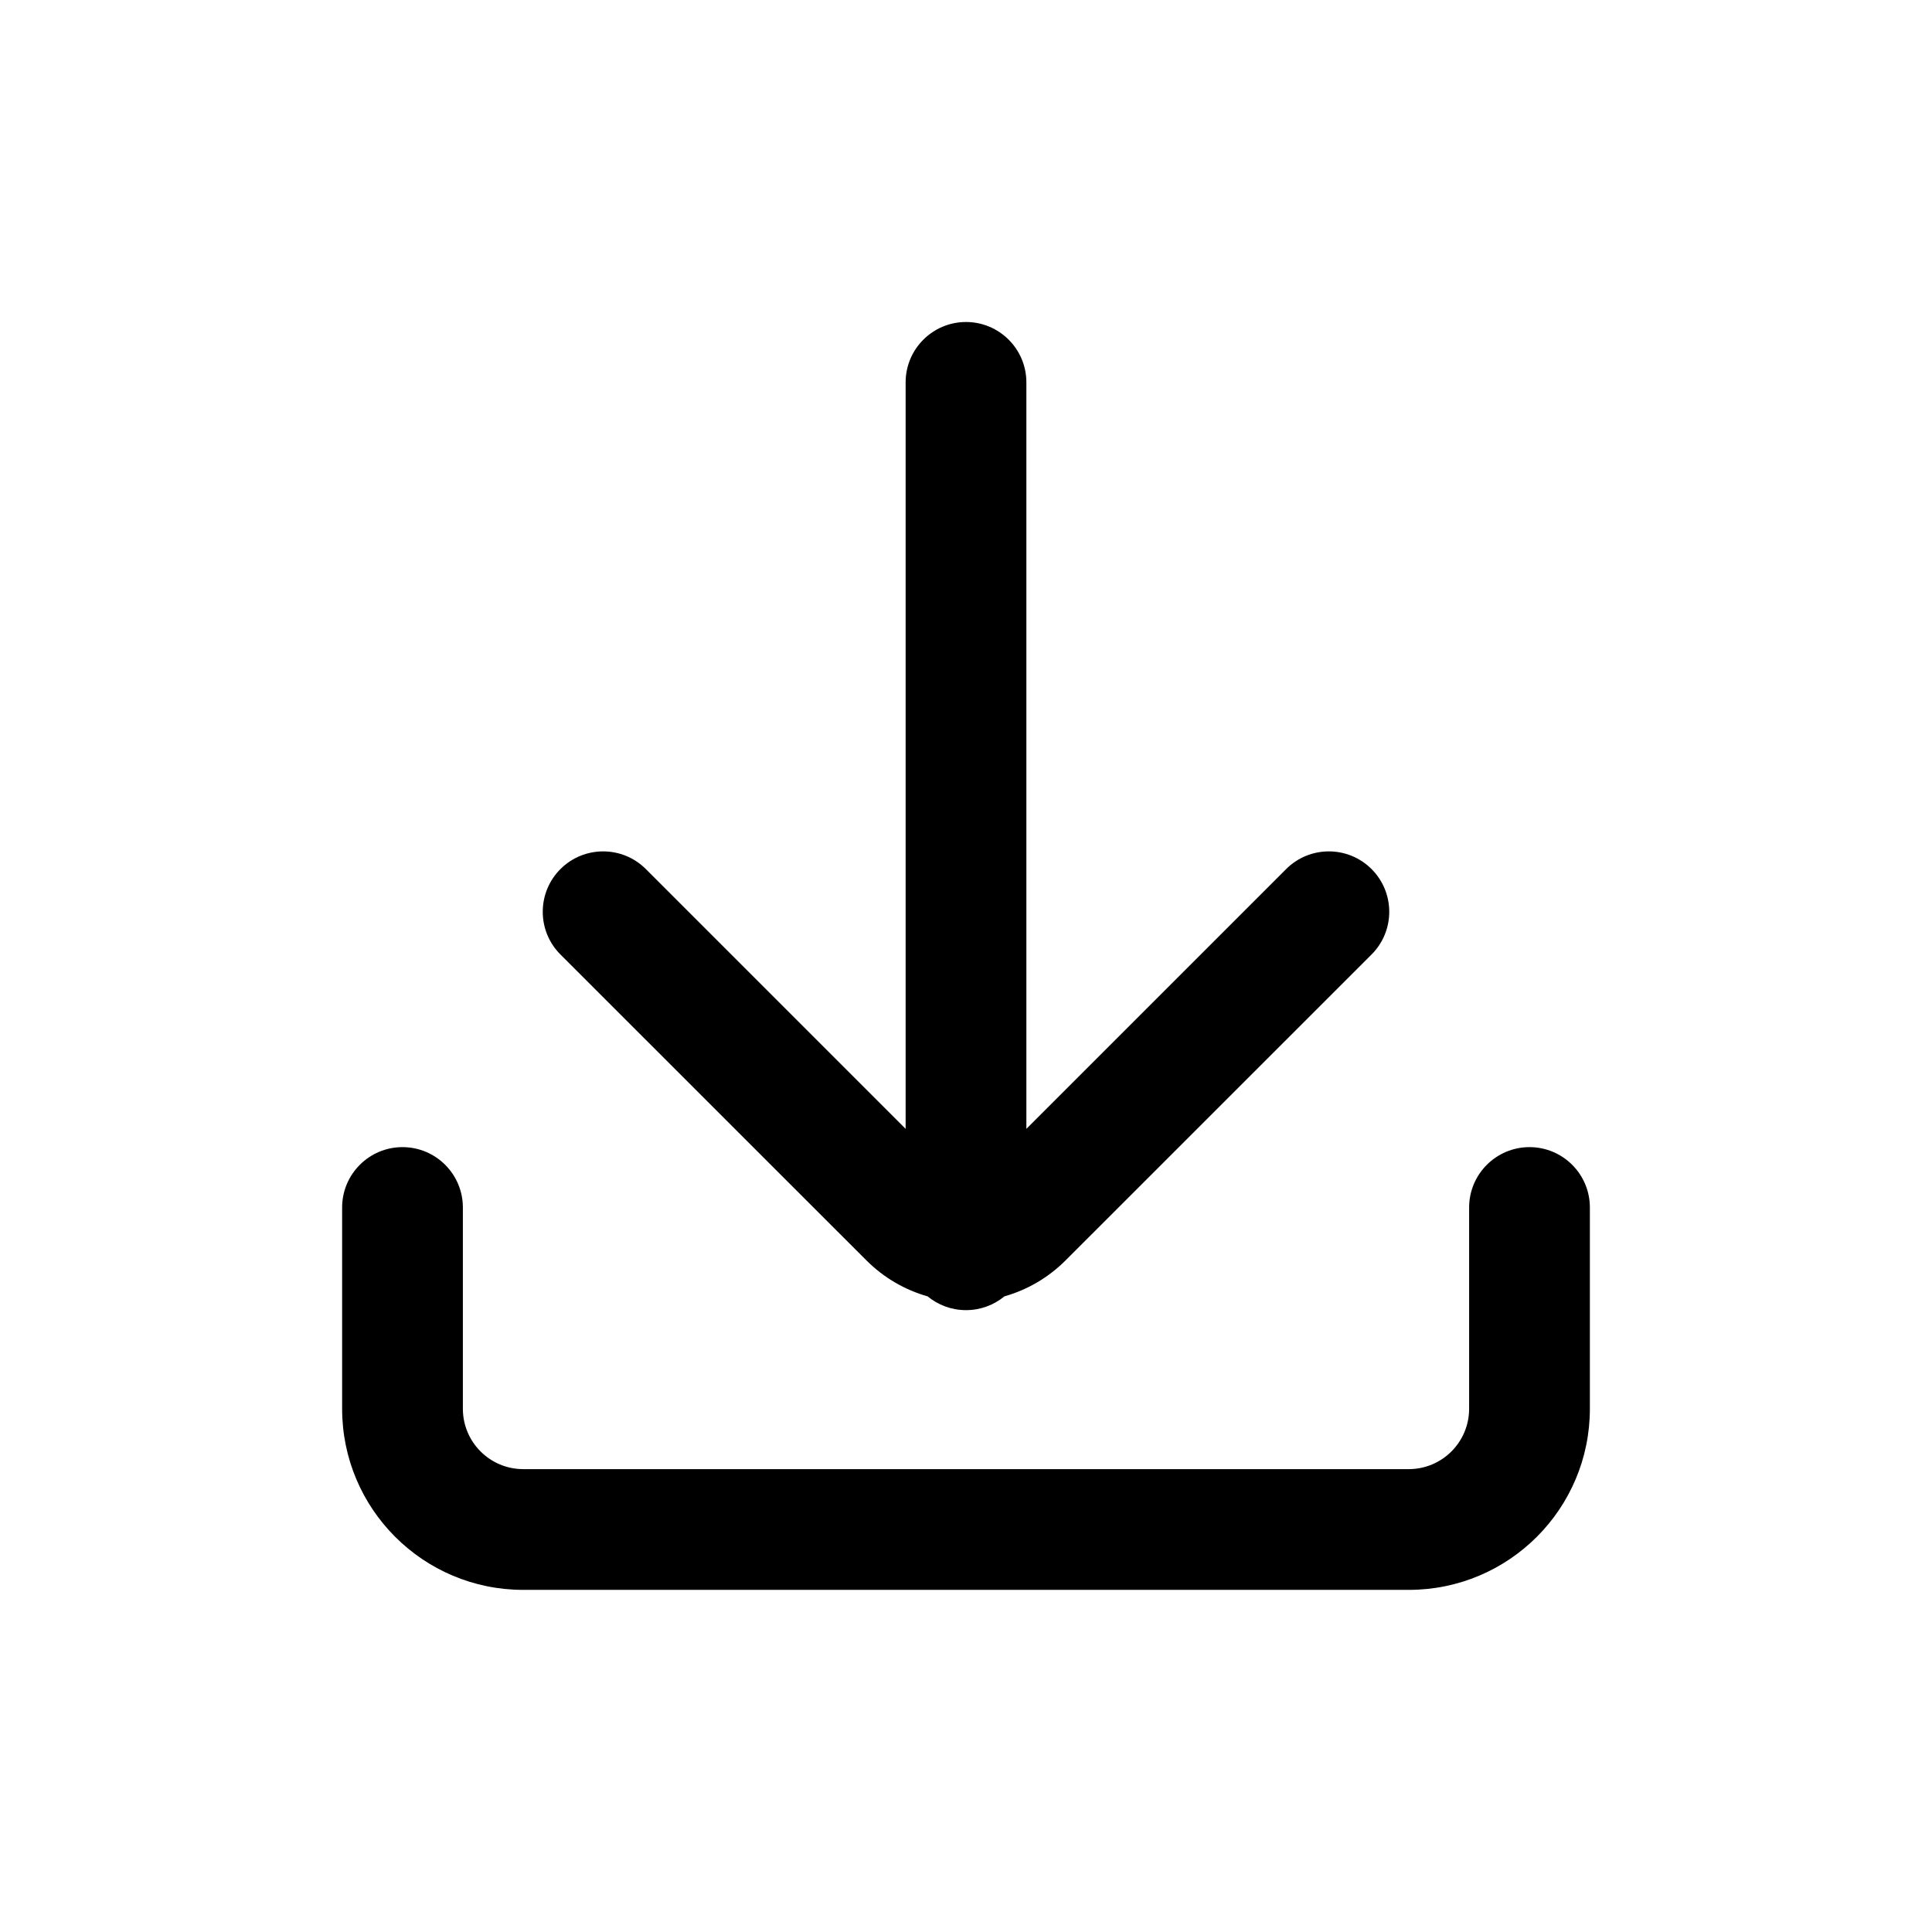
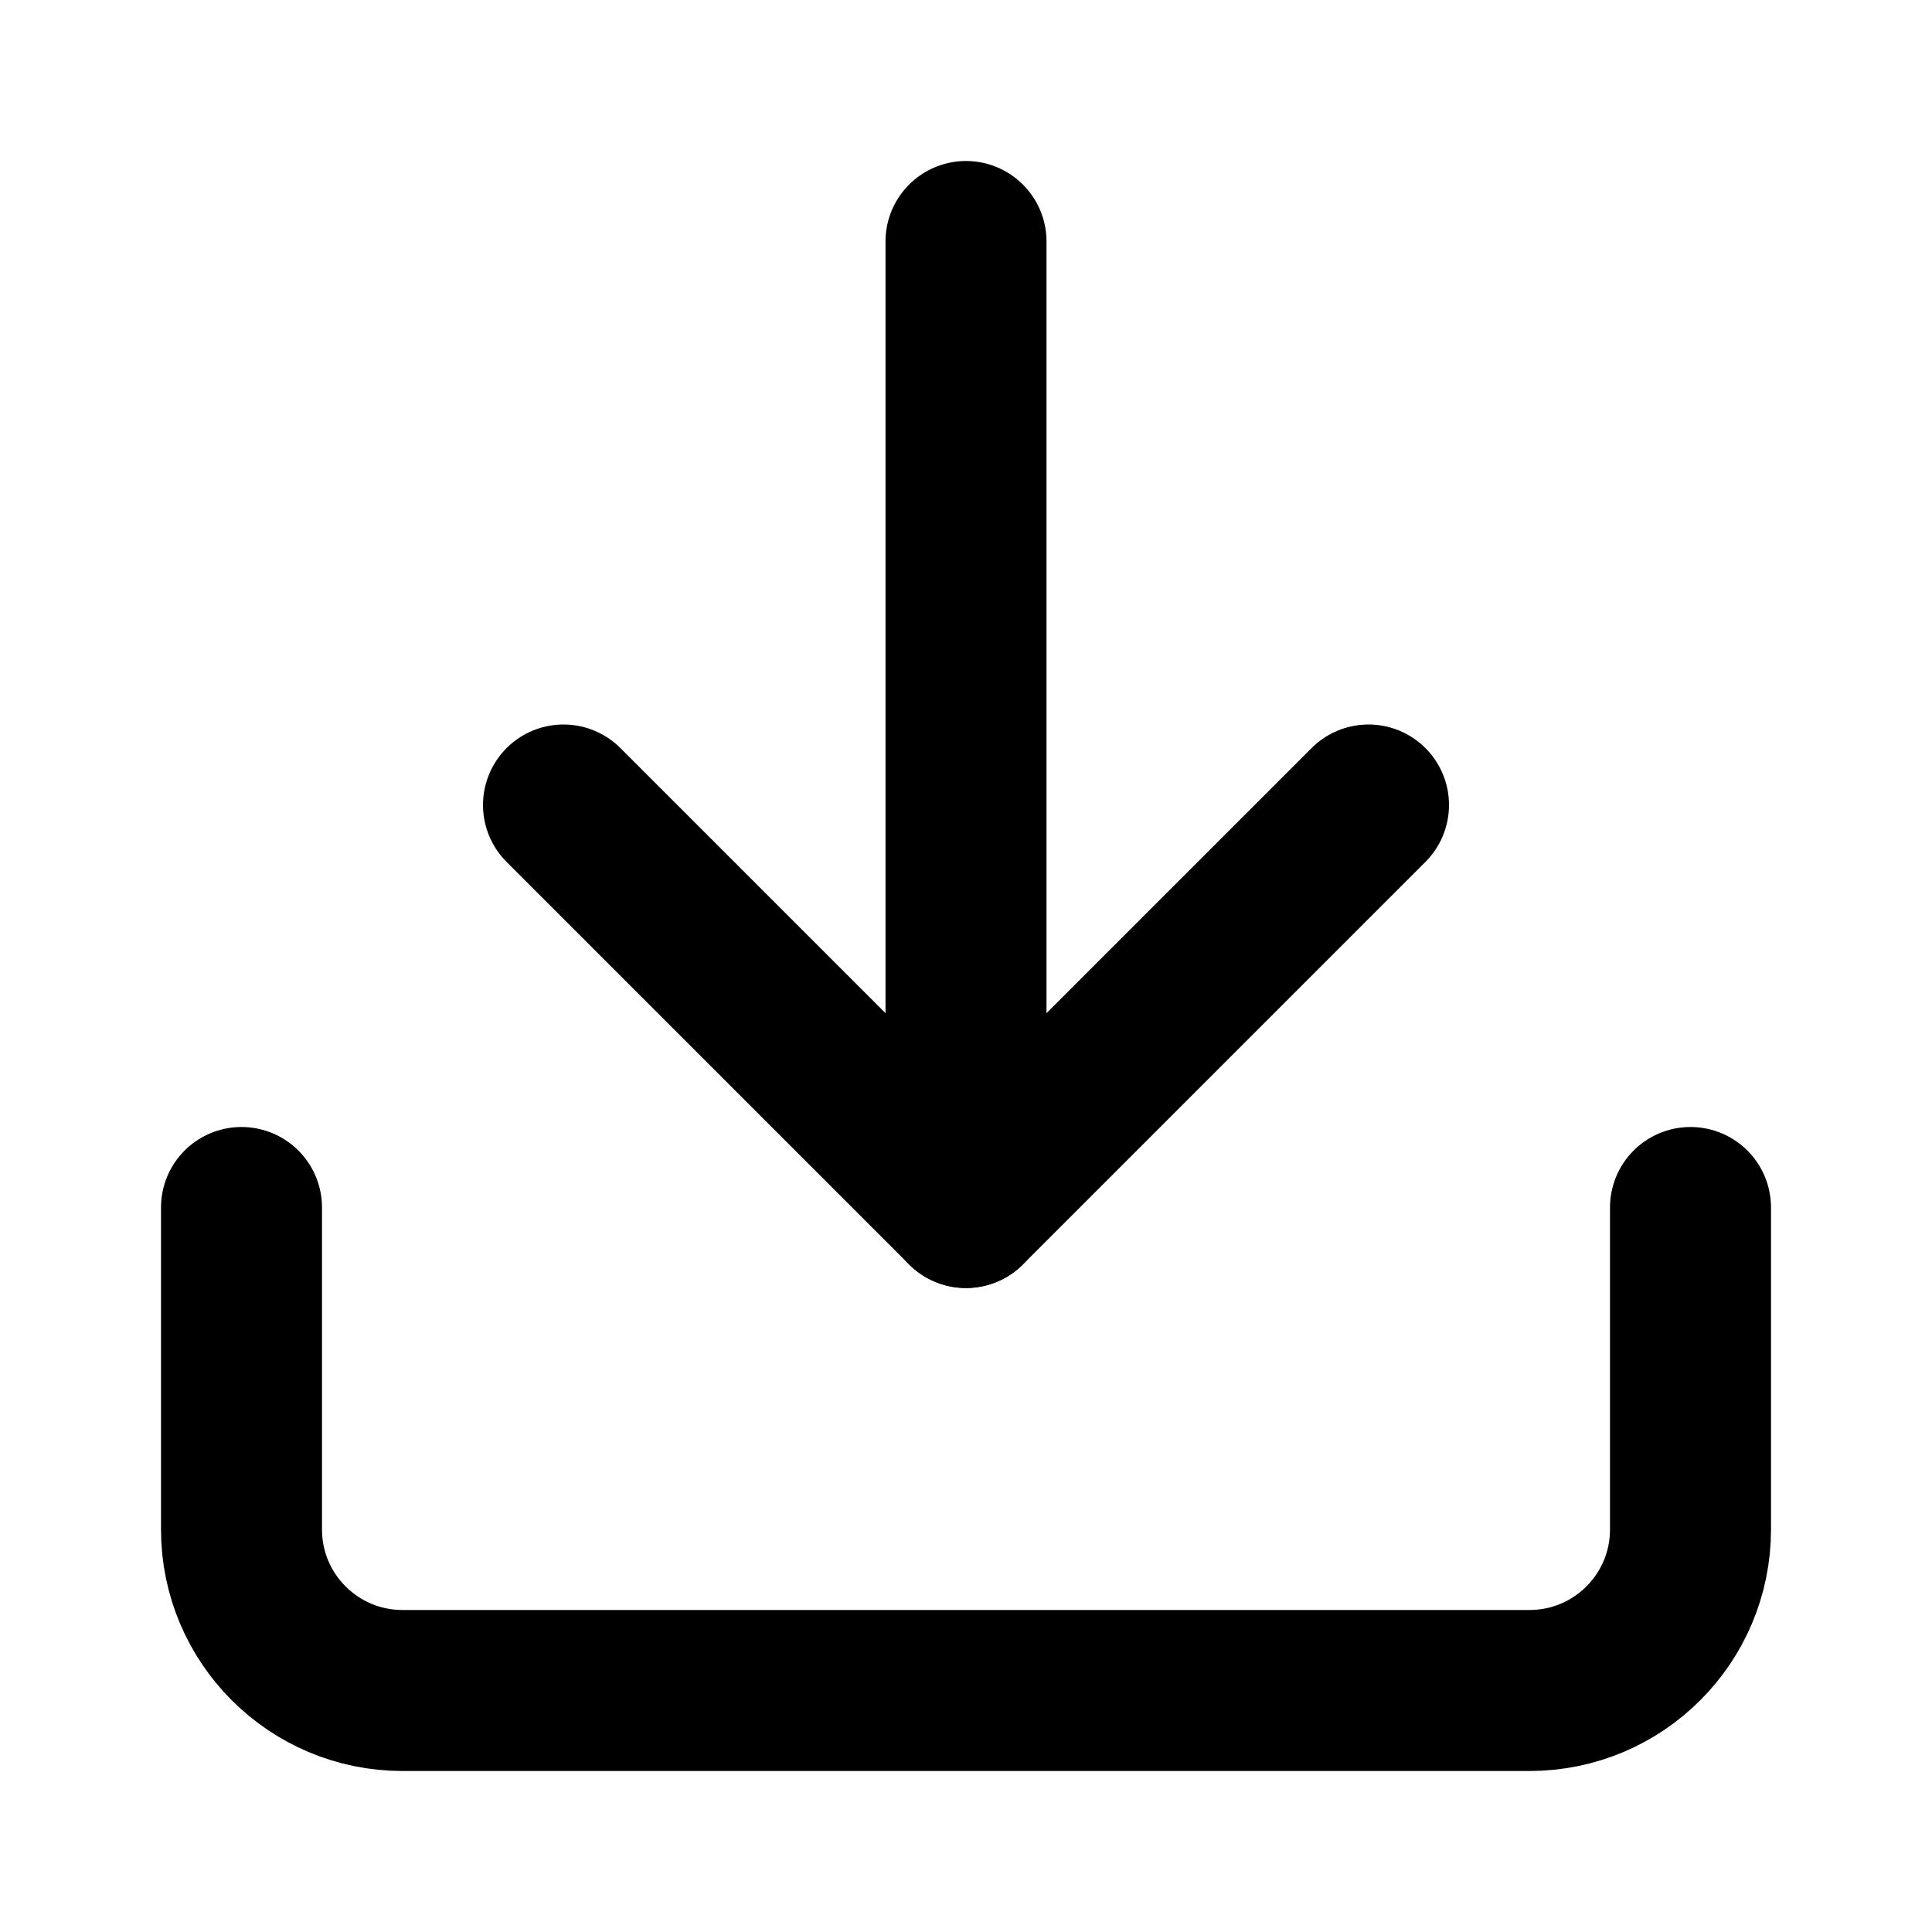
- <svg xmlns="http://www.w3.org/2000/svg" width="24" height="24" viewBox="0 0 24 24">
-   <path fill-rule="evenodd" clip-rule="evenodd" d="M17.038 10.796C17.331 11.089 17.331 11.564 17.038 11.857L13.237 15.657C13.018 15.876 12.755 16.025 12.477 16.104C12.347 16.211 12.181 16.275 12 16.275C11.819 16.275 11.653 16.211 11.523 16.104C11.245 16.025 10.982 15.876 10.763 15.657L6.962 11.857C6.669 11.564 6.669 11.089 6.962 10.796C7.255 10.503 7.73 10.503 8.023 10.796L11.25 14.023L11.25 4.75C11.25 4.336 11.586 4 12 4C12.414 4 12.75 4.336 12.75 4.75L12.75 14.023L15.977 10.796C16.27 10.503 16.745 10.503 17.038 10.796ZM5.75 15C5.75 14.586 5.414 14.25 5 14.25C4.586 14.25 4.25 14.586 4.25 15V17.5C4.25 18.743 5.257 19.75 6.5 19.75H17.5C18.743 19.75 19.75 18.743 19.75 17.5V15C19.75 14.586 19.414 14.25 19 14.25C18.586 14.25 18.25 14.586 18.25 15V17.5C18.25 17.914 17.914 18.25 17.5 18.25H6.5C6.086 18.25 5.75 17.914 5.75 17.5V15Z" />
+ <svg xmlns="http://www.w3.org/2000/svg" class="lucide lucide-download" width="24" height="24" viewBox="0 0 24 24" fill="none" stroke="currentColor" stroke-width="2" stroke-linecap="round" stroke-linejoin="round">
+   <path d="M12 15V3" />
+   <path d="M21 15v4a2 2 0 0 1-2 2H5a2 2 0 0 1-2-2v-4" />
+   <path d="m7 10 5 5 5-5" />
</svg>
